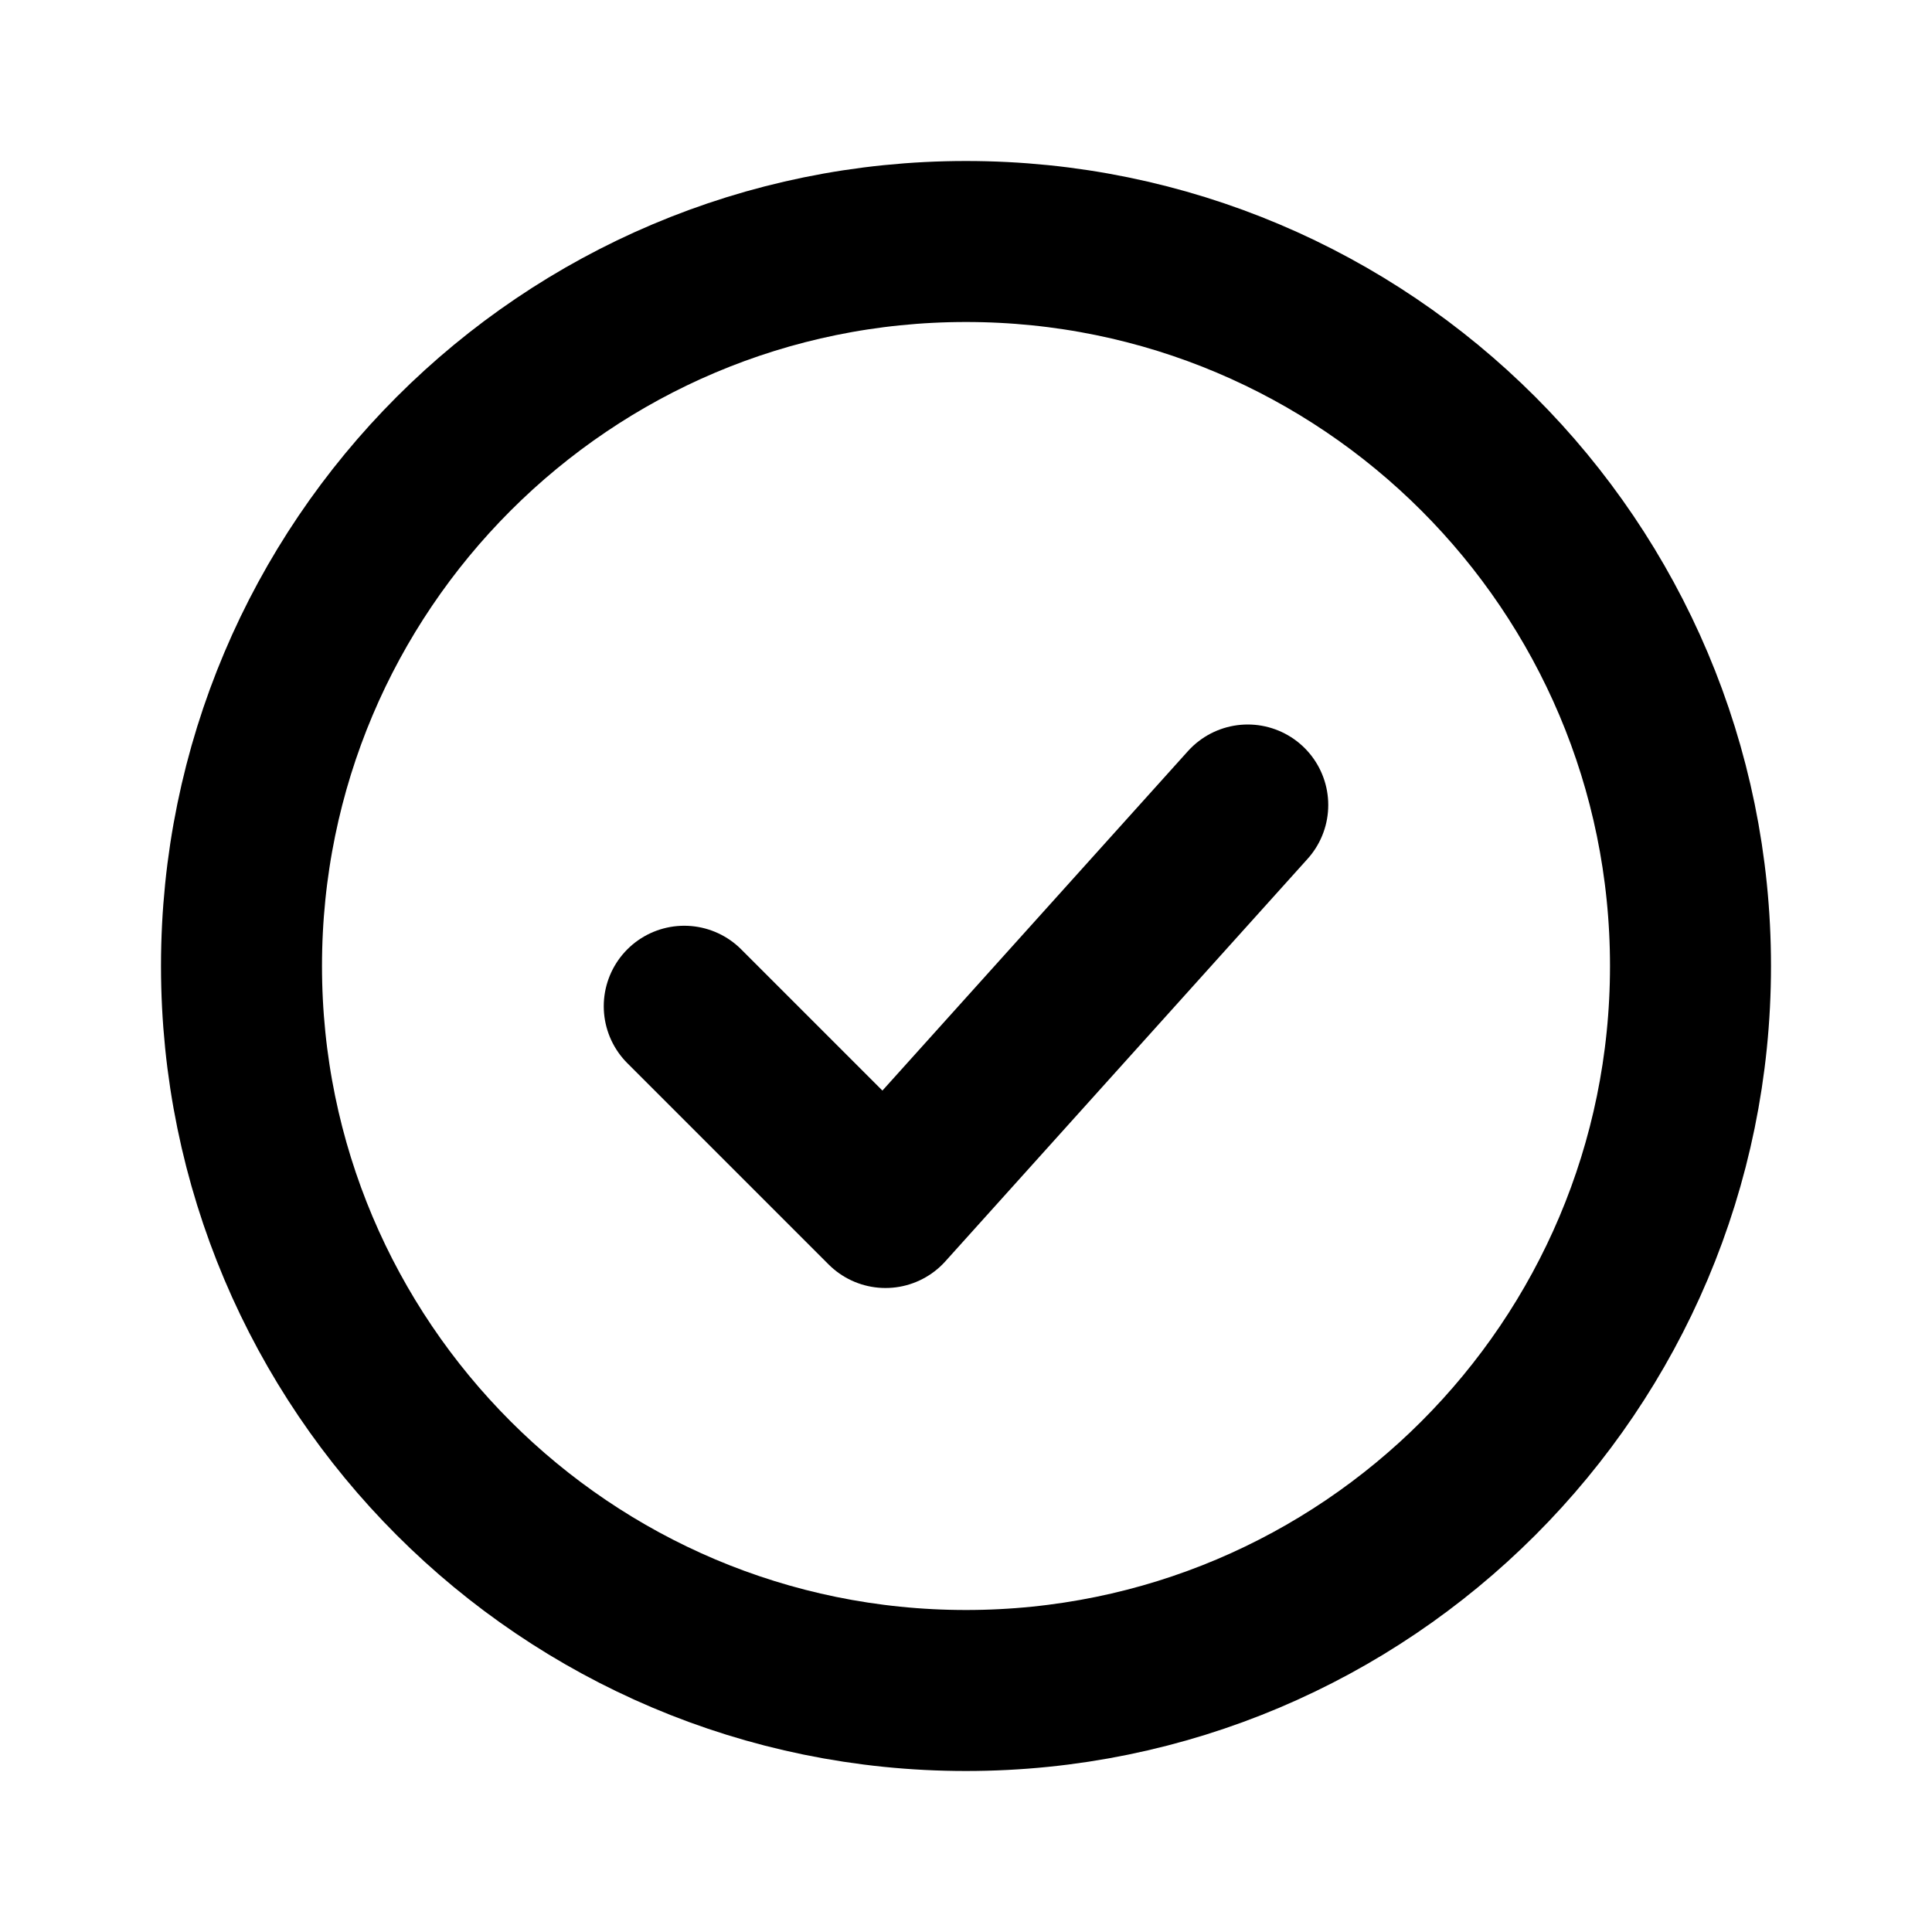
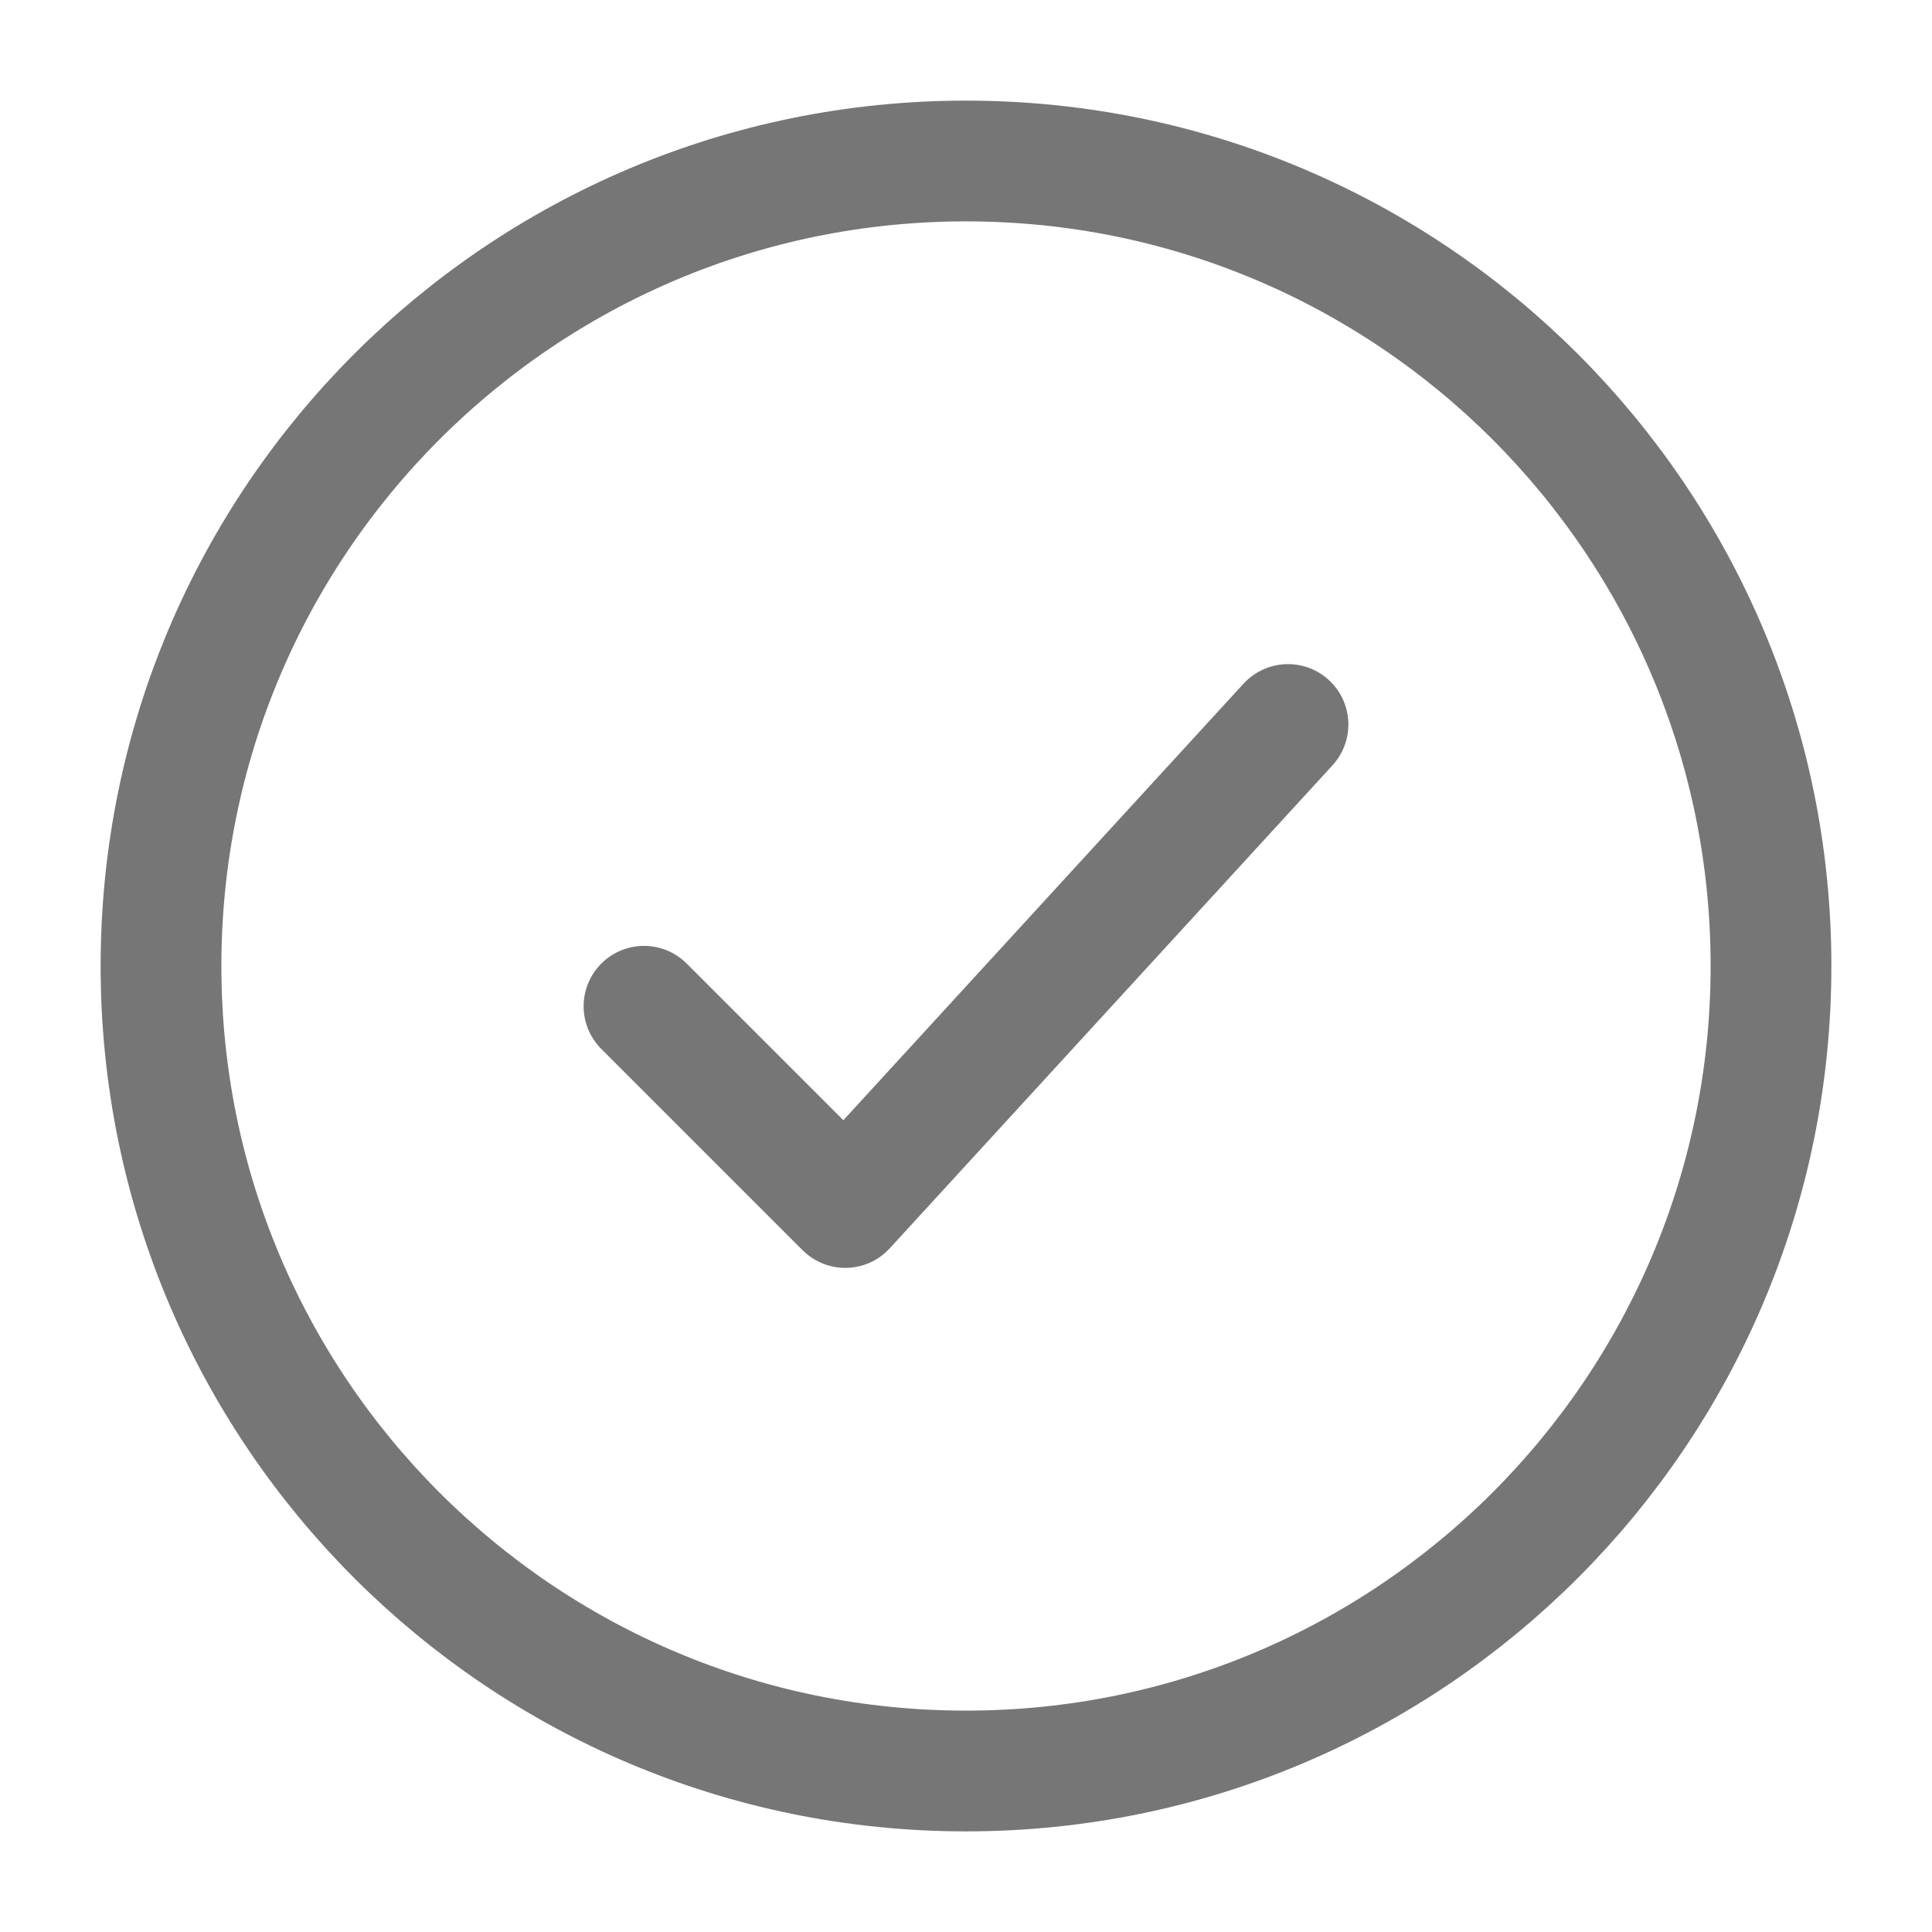
- <svg xmlns="http://www.w3.org/2000/svg" viewBox="0 0 24 24" fill="none" stroke="currentColor" stroke-width="2" stroke-linecap="round" stroke-linejoin="round">
-   <circle cx="12" cy="12" r="9" />
-   <path d="M8.5 12.5l2.5 2.5 4.5-5" />
+ <svg xmlns="http://www.w3.org/2000/svg" viewBox="0 0 24 24" fill="none" color="#767676">
+   <path d="M22 12C22 6.477 17.523 2 12 2C6.477 2 2 6.477 2 12C2 17.523 6.477 22 12 22C17.523 22 22 17.523 22 12Z" stroke="currentColor" stroke-width="1.5" />
+   <path d="M8 12.5L10.5 15L16 9" stroke="currentColor" stroke-linecap="round" stroke-linejoin="round" stroke-width="1.5" />
</svg>
